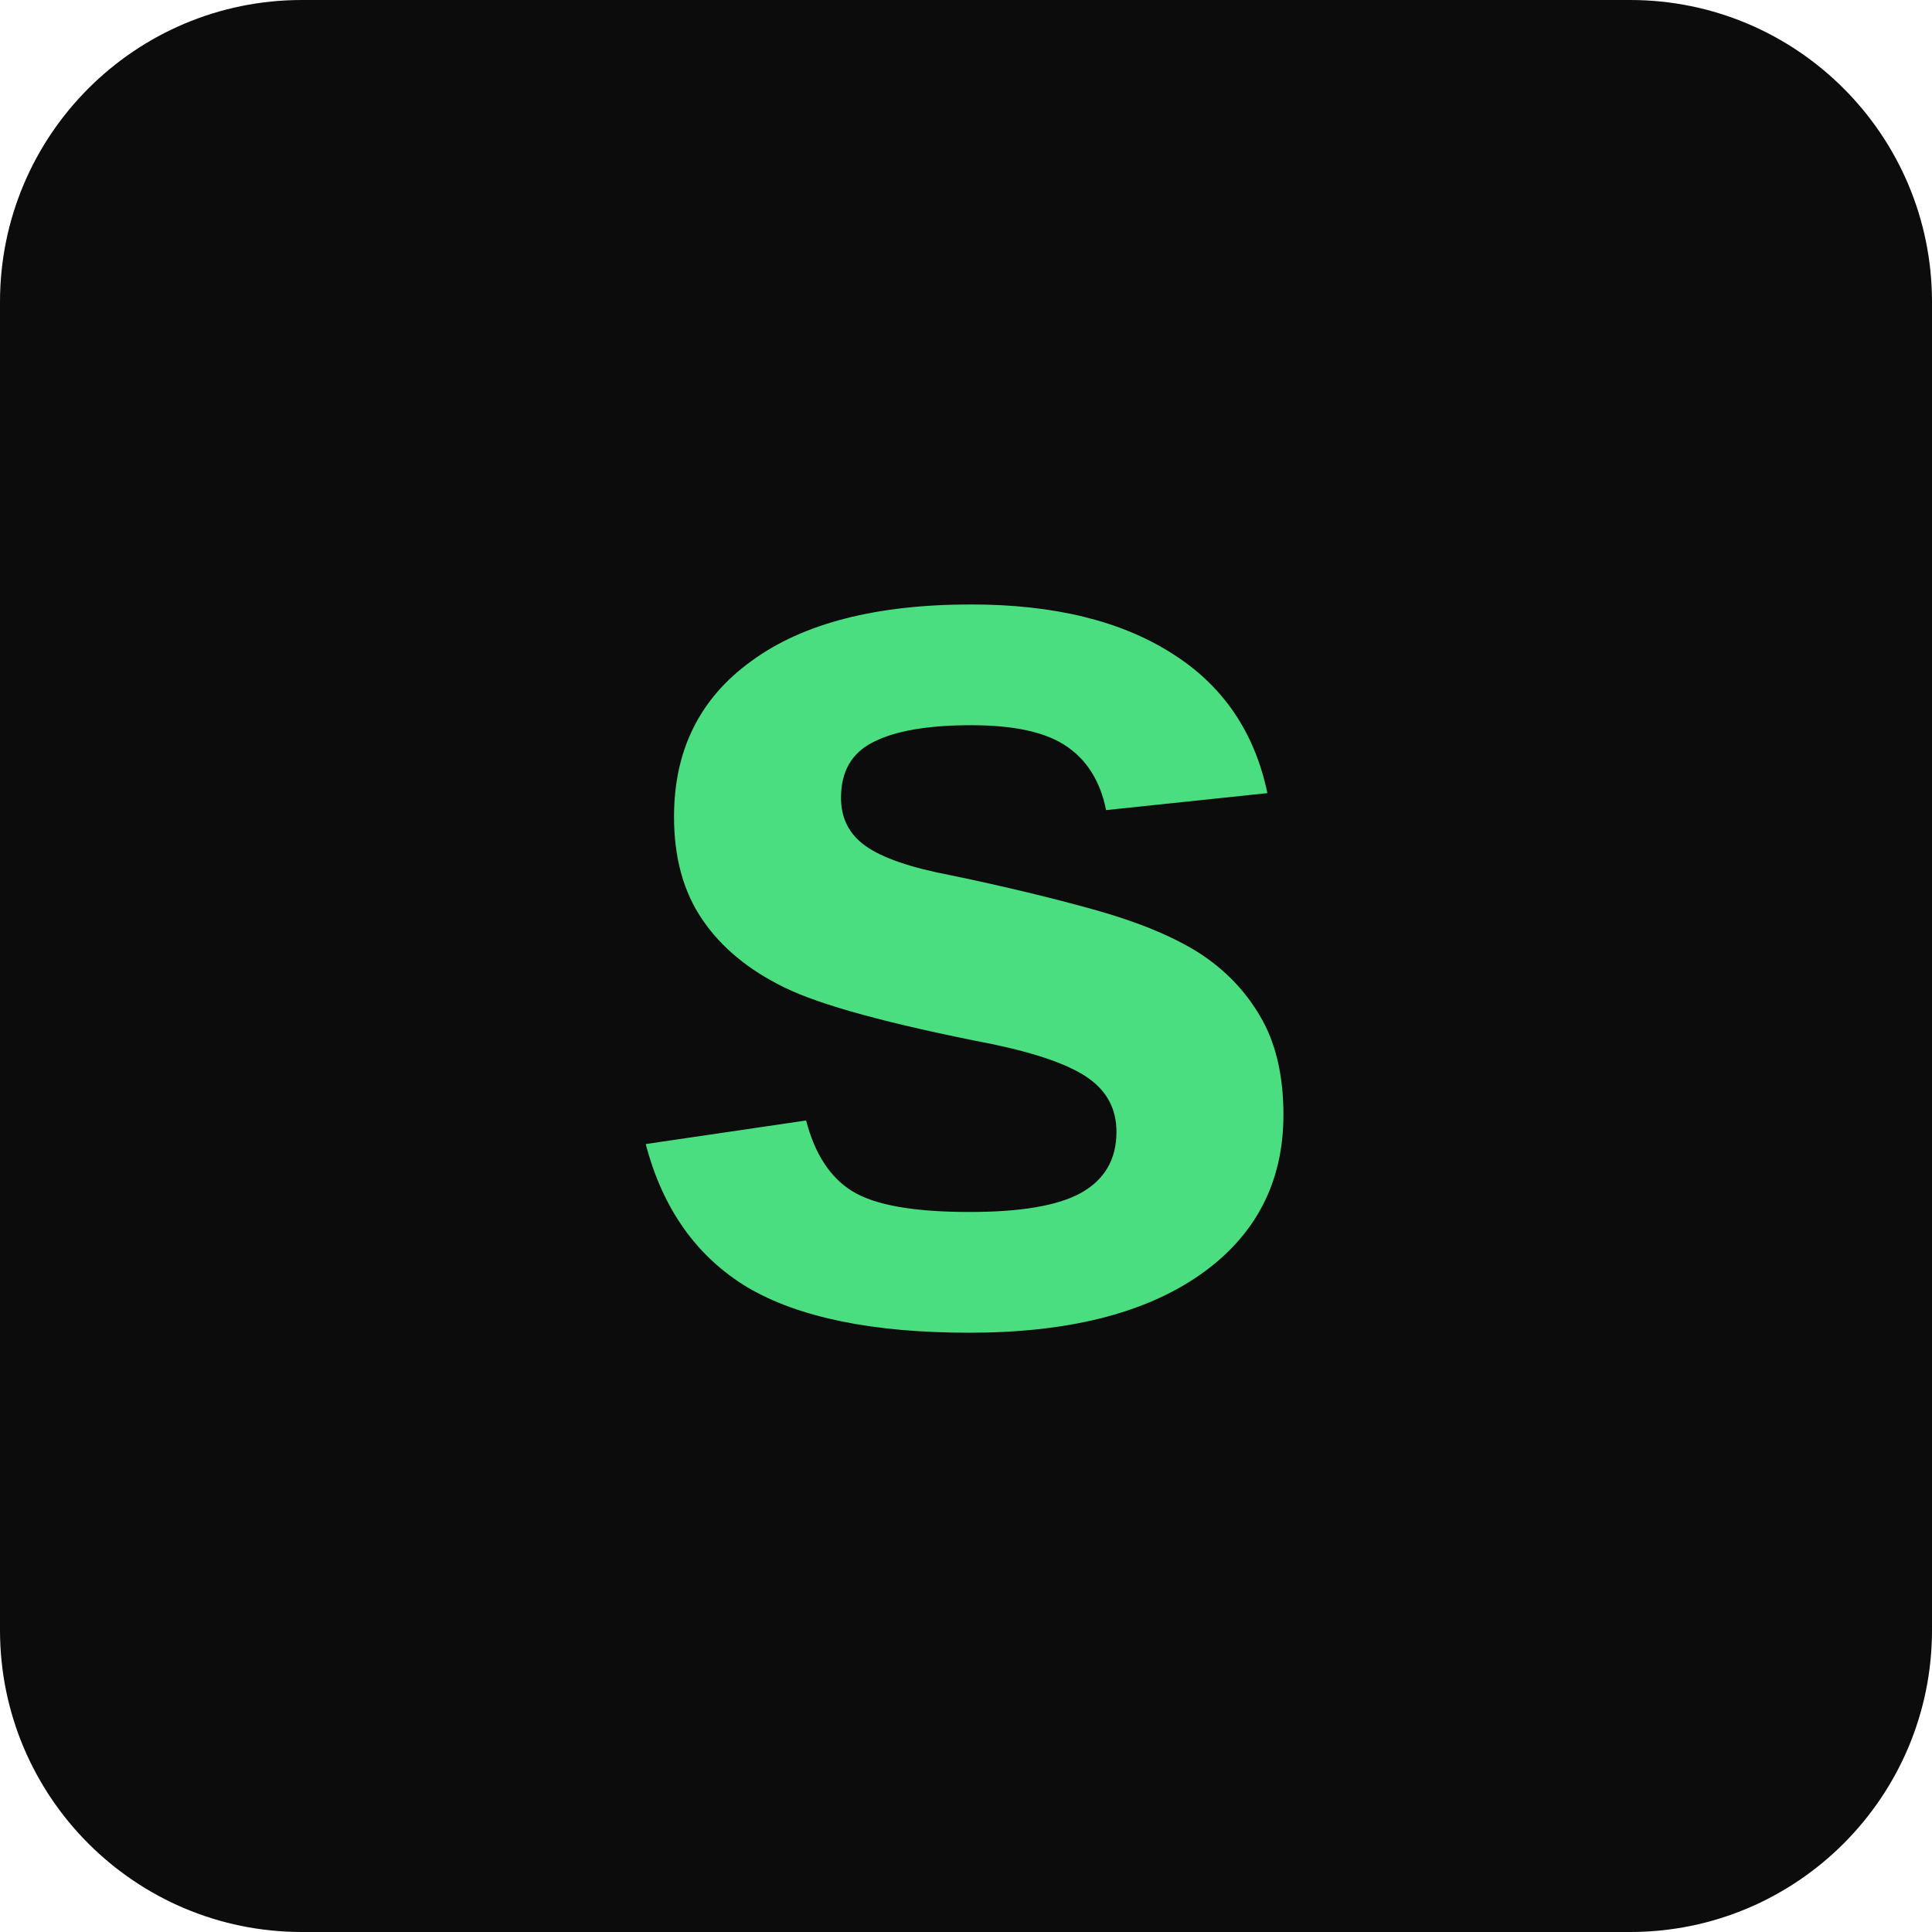
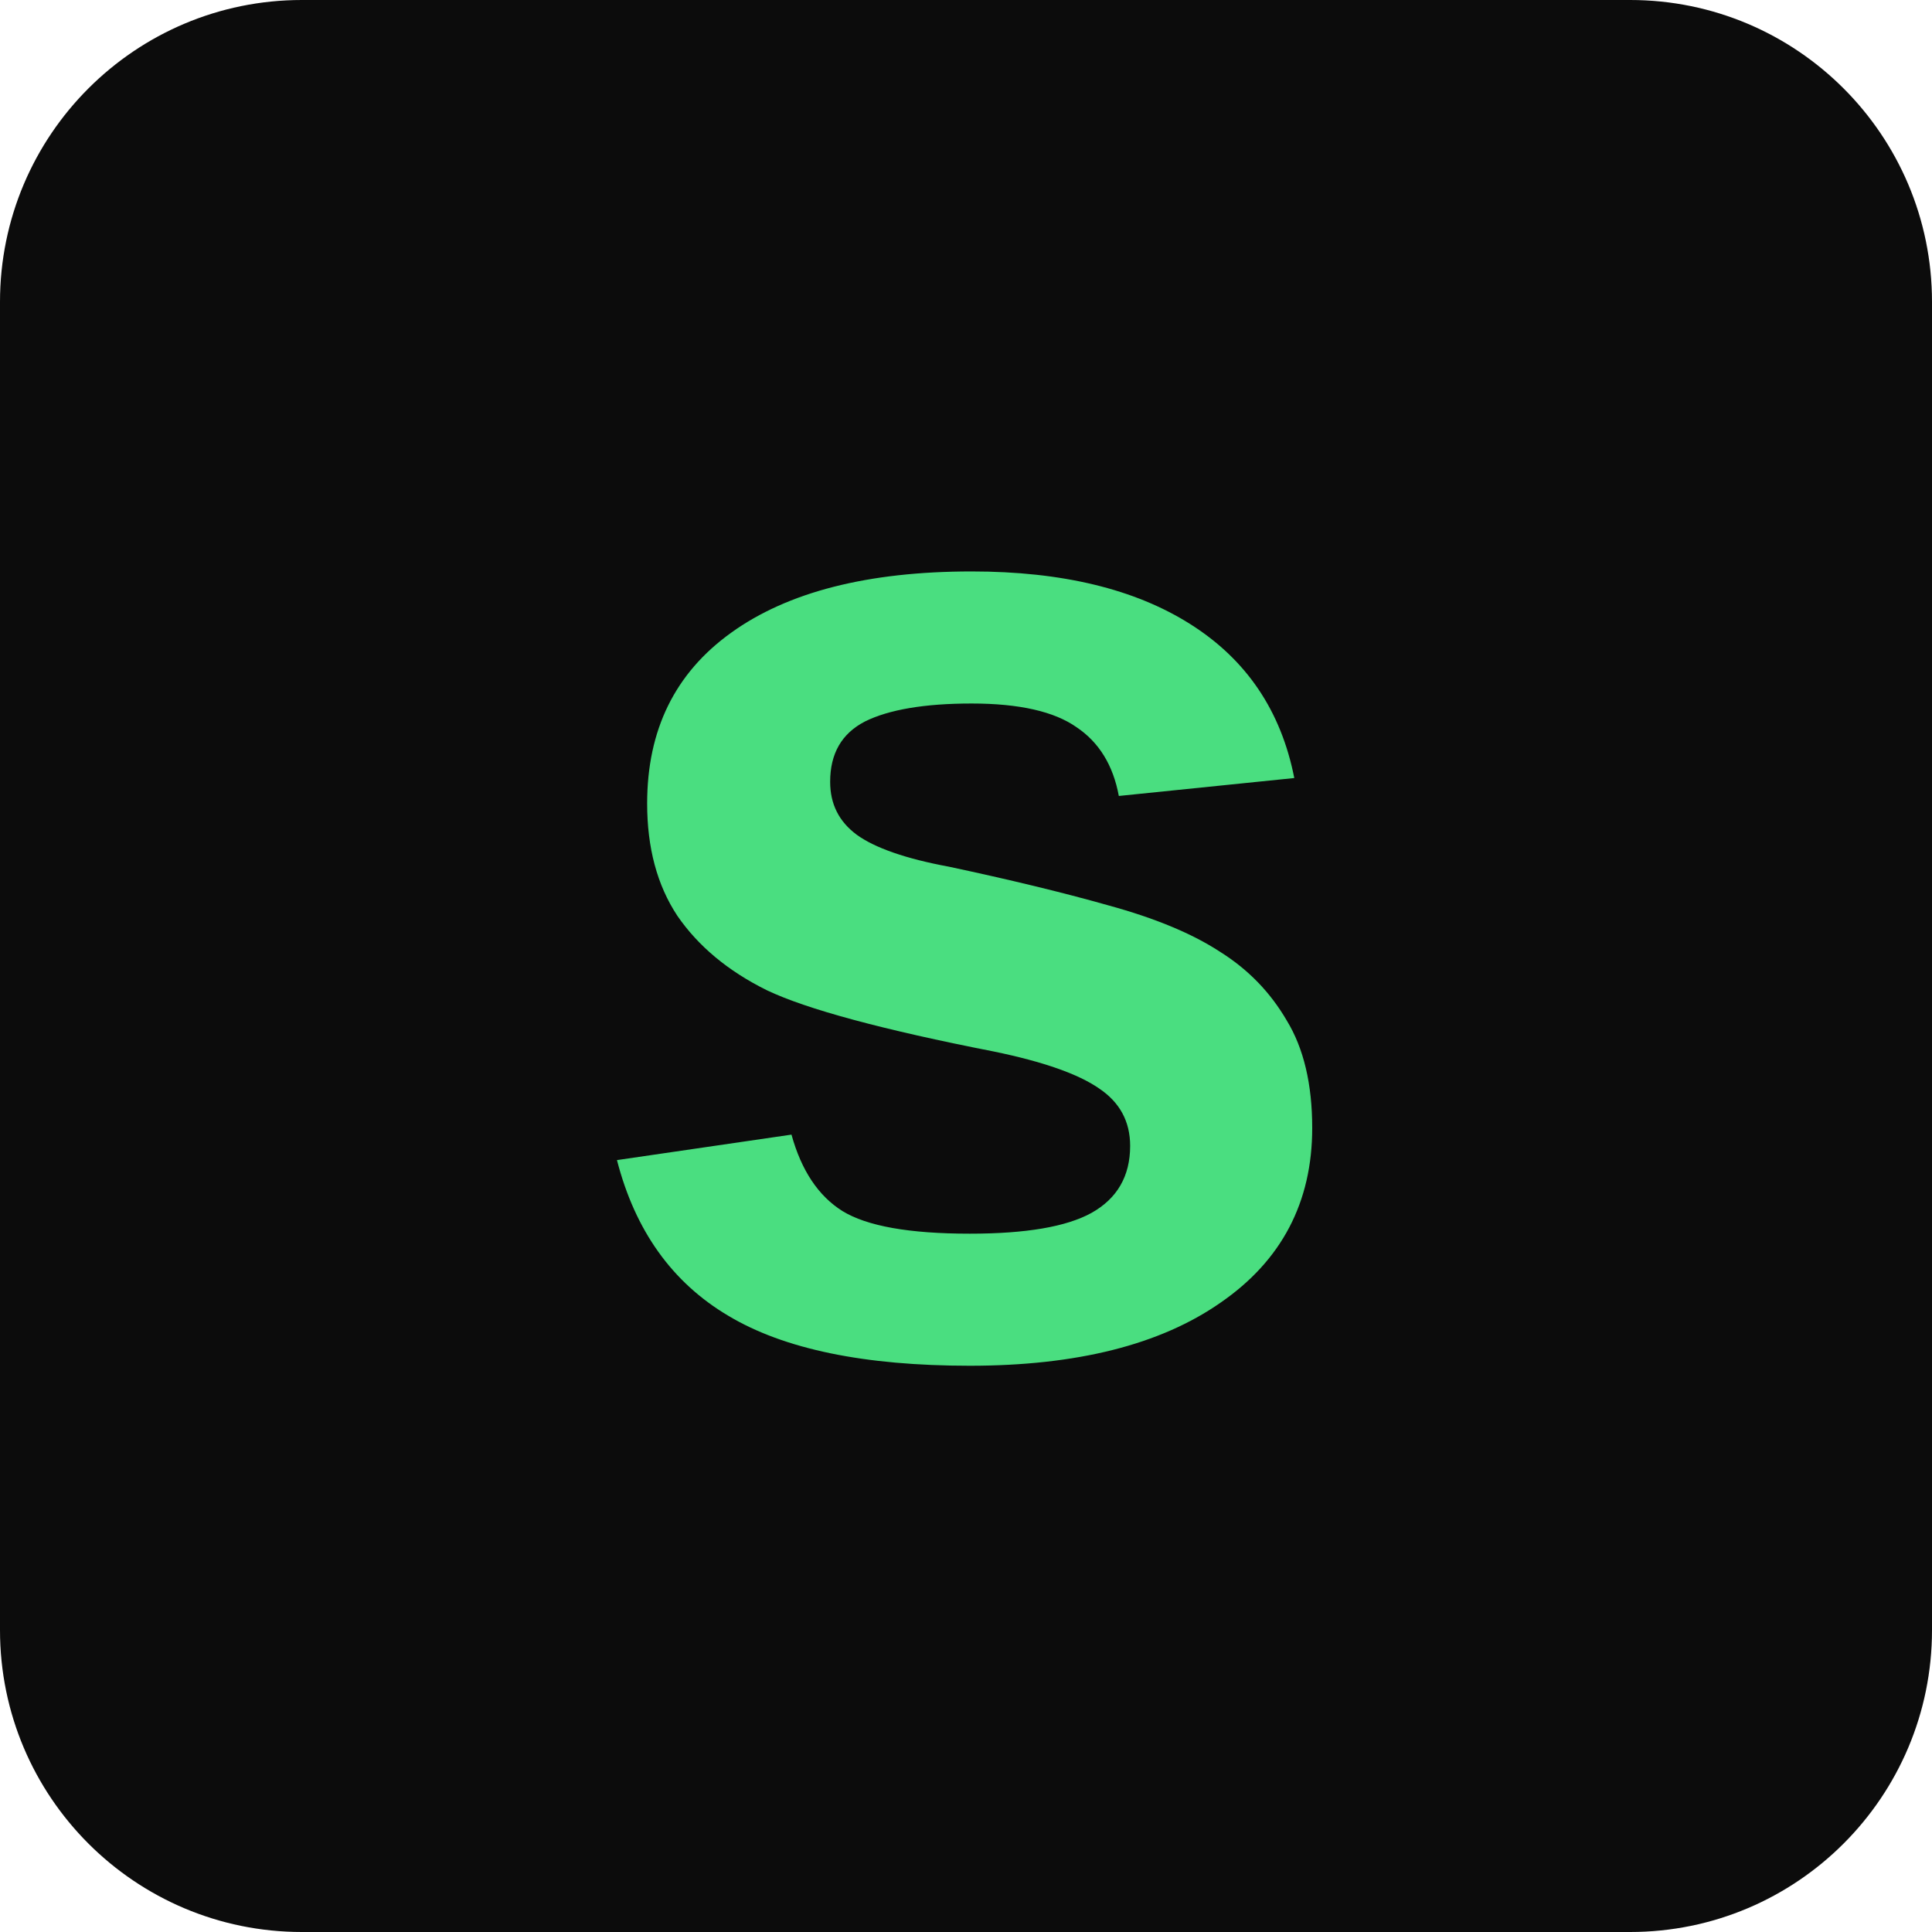
<svg xmlns="http://www.w3.org/2000/svg" viewBox="0 0 32 32">
  <rect width="32" height="32" rx="5" ry="5" fill="#0c0c0c" />
-   <text x="50%" y="50%" text-anchor="middle" dominant-baseline="central" font-family="ui-monospace, 'Courier New', monospace" font-size="22" font-weight="600" fill="#4ade80">s</text>
+   <text x="50%" y="50%" text-anchor="middle" dominant-baseline="central" font-family="ui-monospace, 'Courier New', monospace" font-size="24" font-weight="600" fill="#4ade80">s</text>
</svg>
